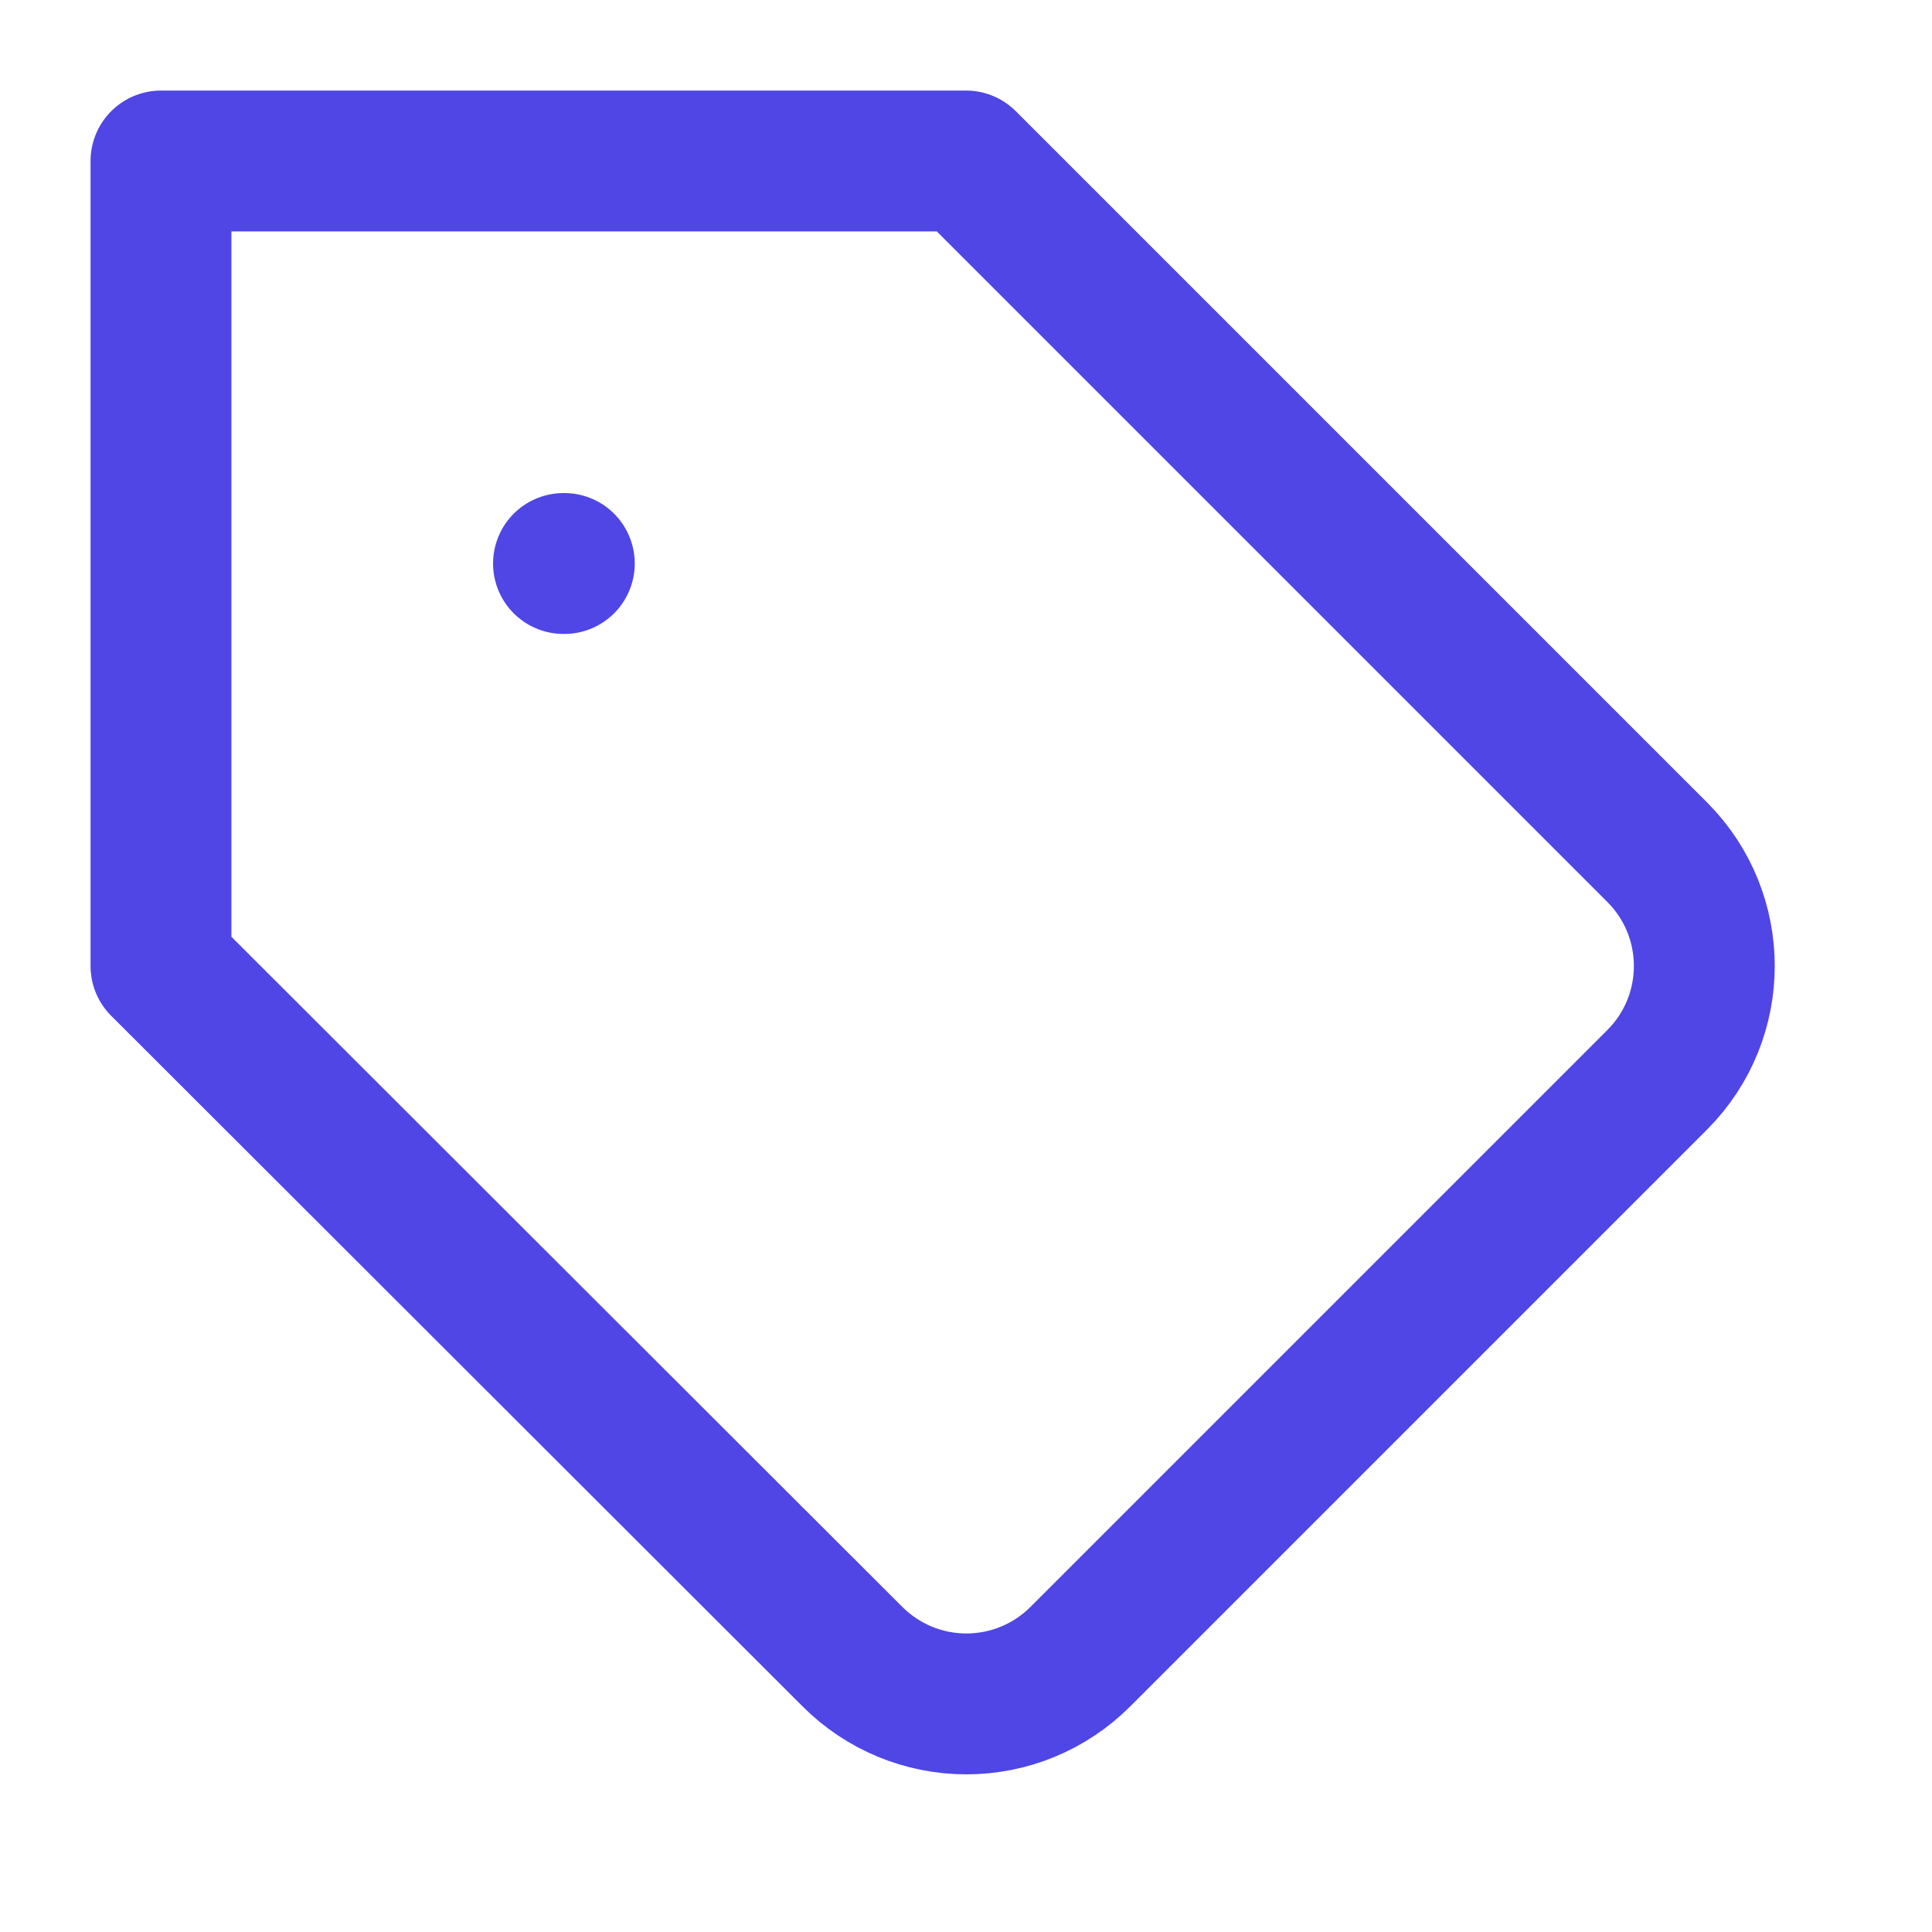
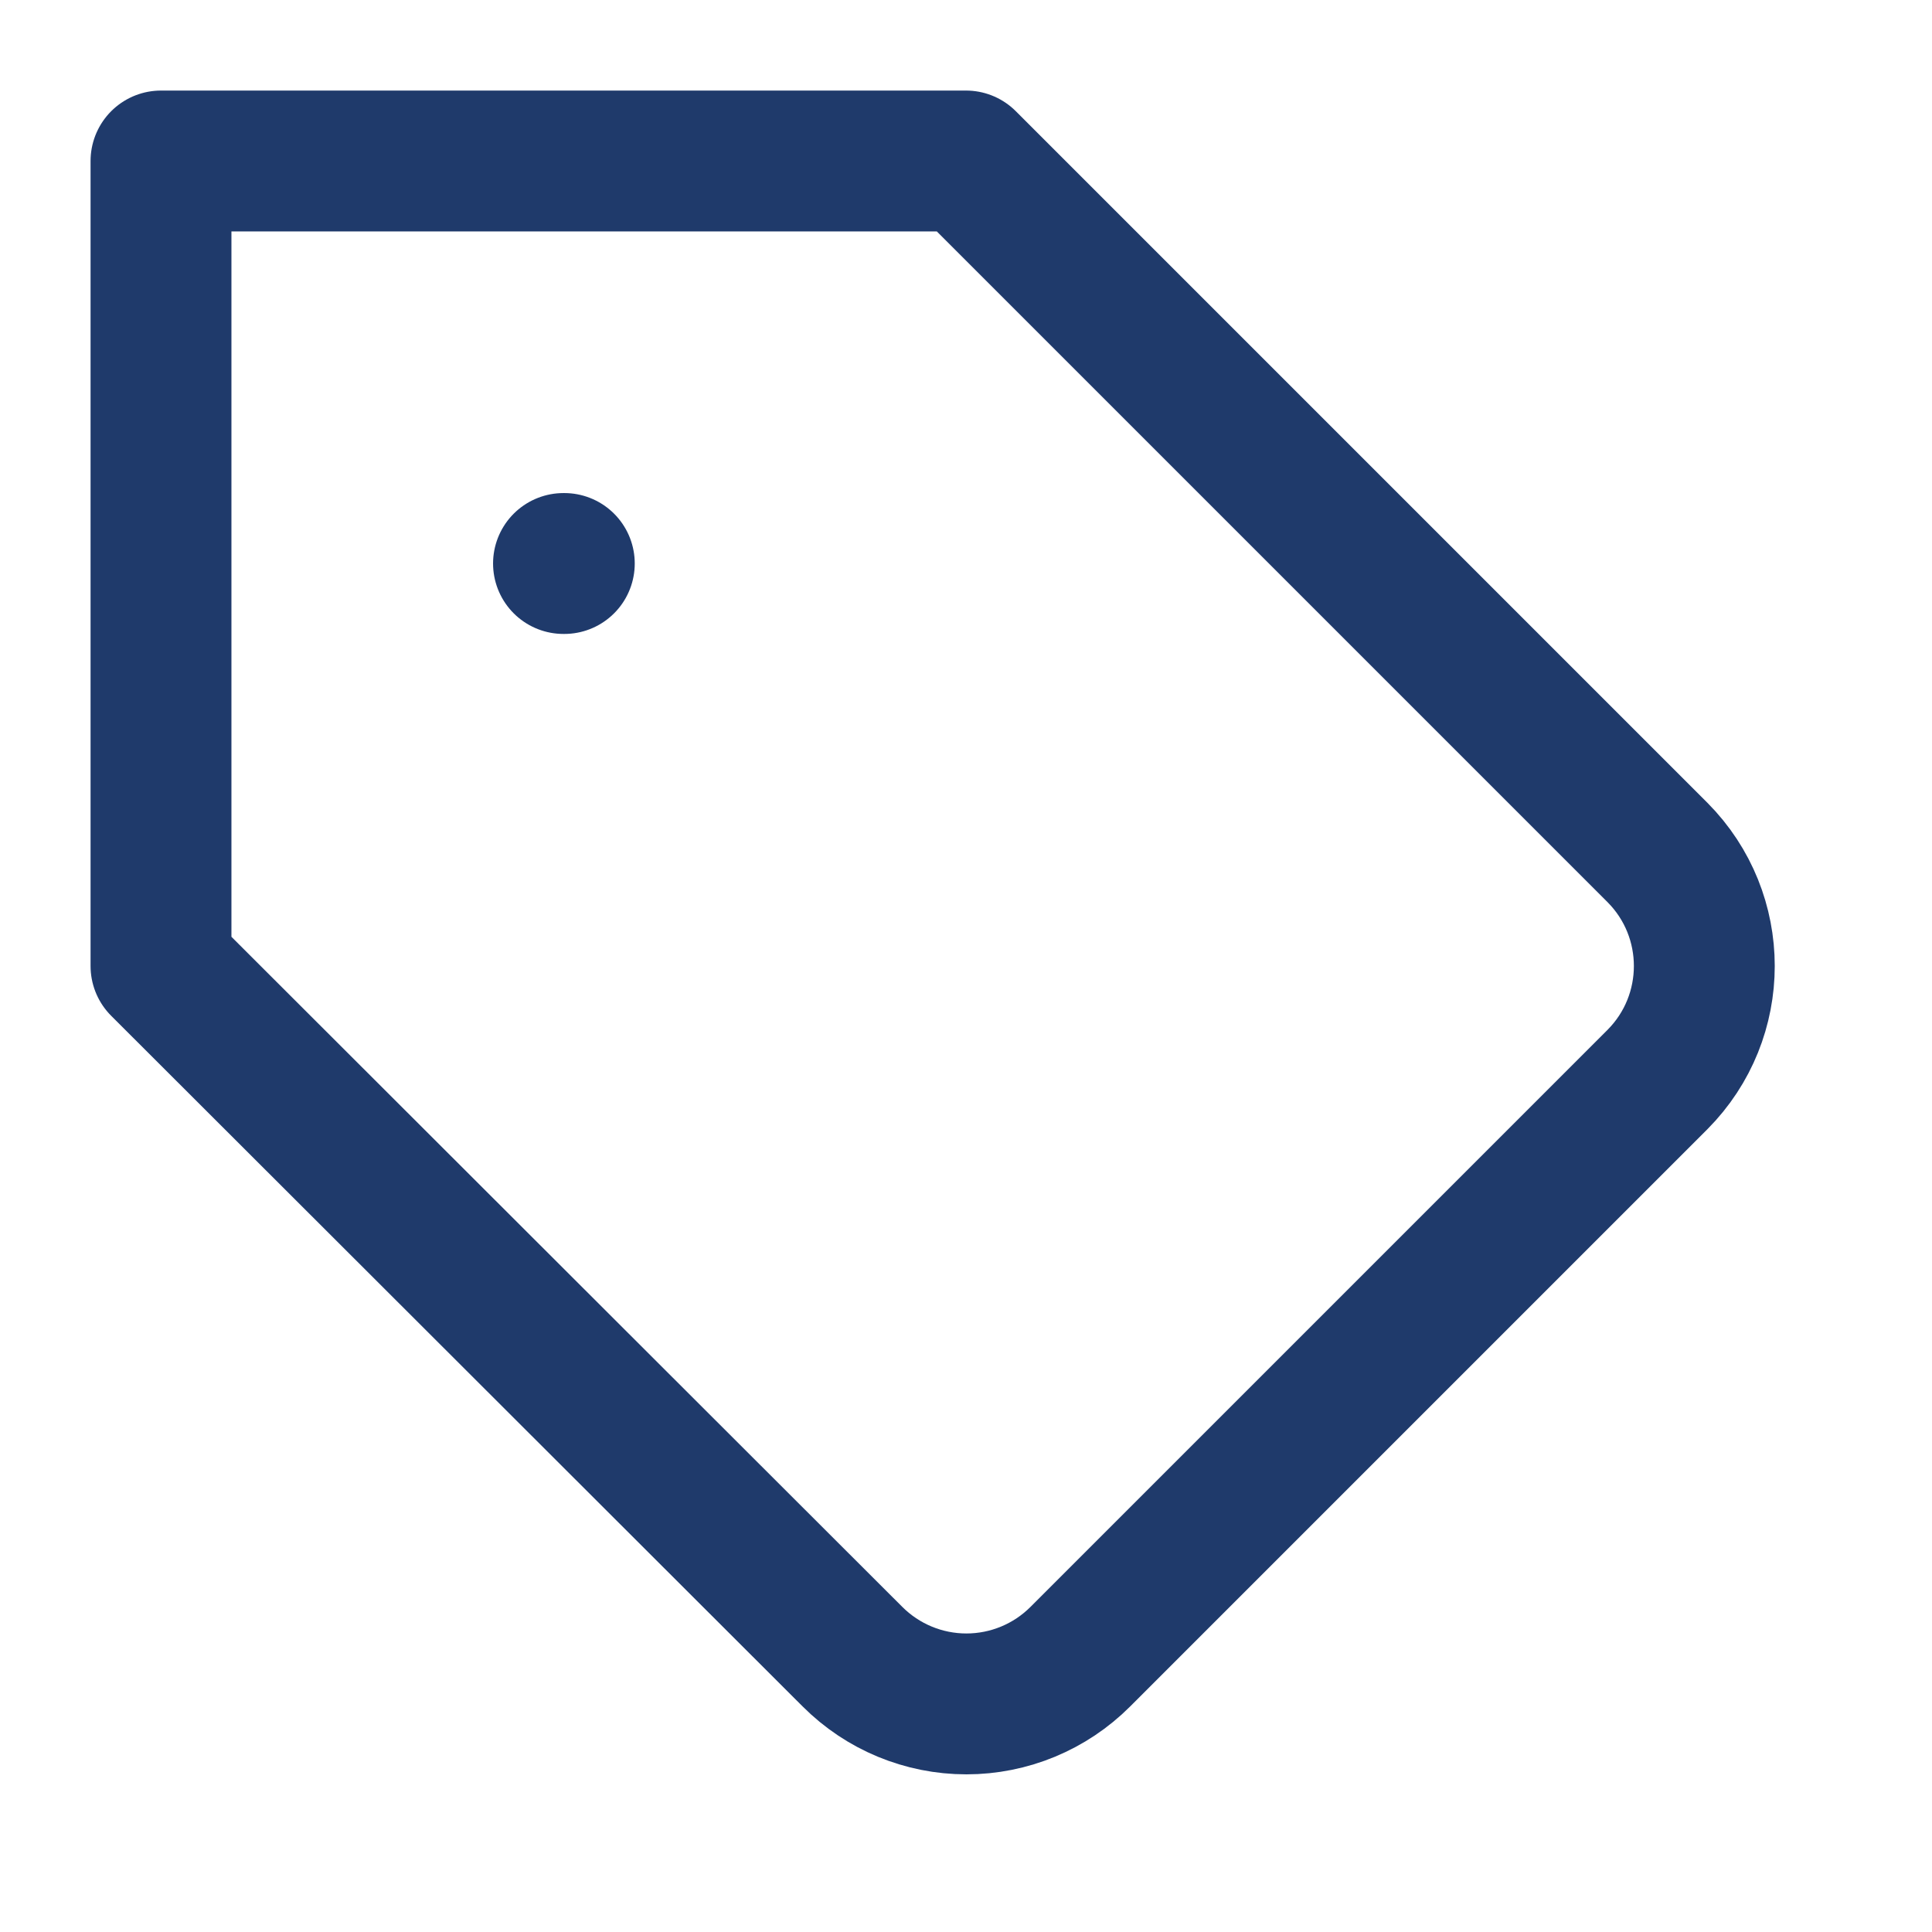
- <svg xmlns="http://www.w3.org/2000/svg" width="24" height="24" viewBox="0 0 24 24" fill="none" stroke="#4f46e5" stroke-width="1.75" stroke-linecap="round" stroke-linejoin="round">
+ <svg xmlns="http://www.w3.org/2000/svg" width="24" height="24" viewBox="0 0 24 24" fill="none" stroke="#1f3a6b" stroke-width="1.75" stroke-linecap="round" stroke-linejoin="round">
  <path d="M20.59 13.41l-7.17 7.17a2 2 0 01-2.83 0L2 12V2h10l8.59 8.59a2 2 0 010 2.82z" />
  <line x1="7" y1="7" x2="7.01" y2="7" />
</svg>
